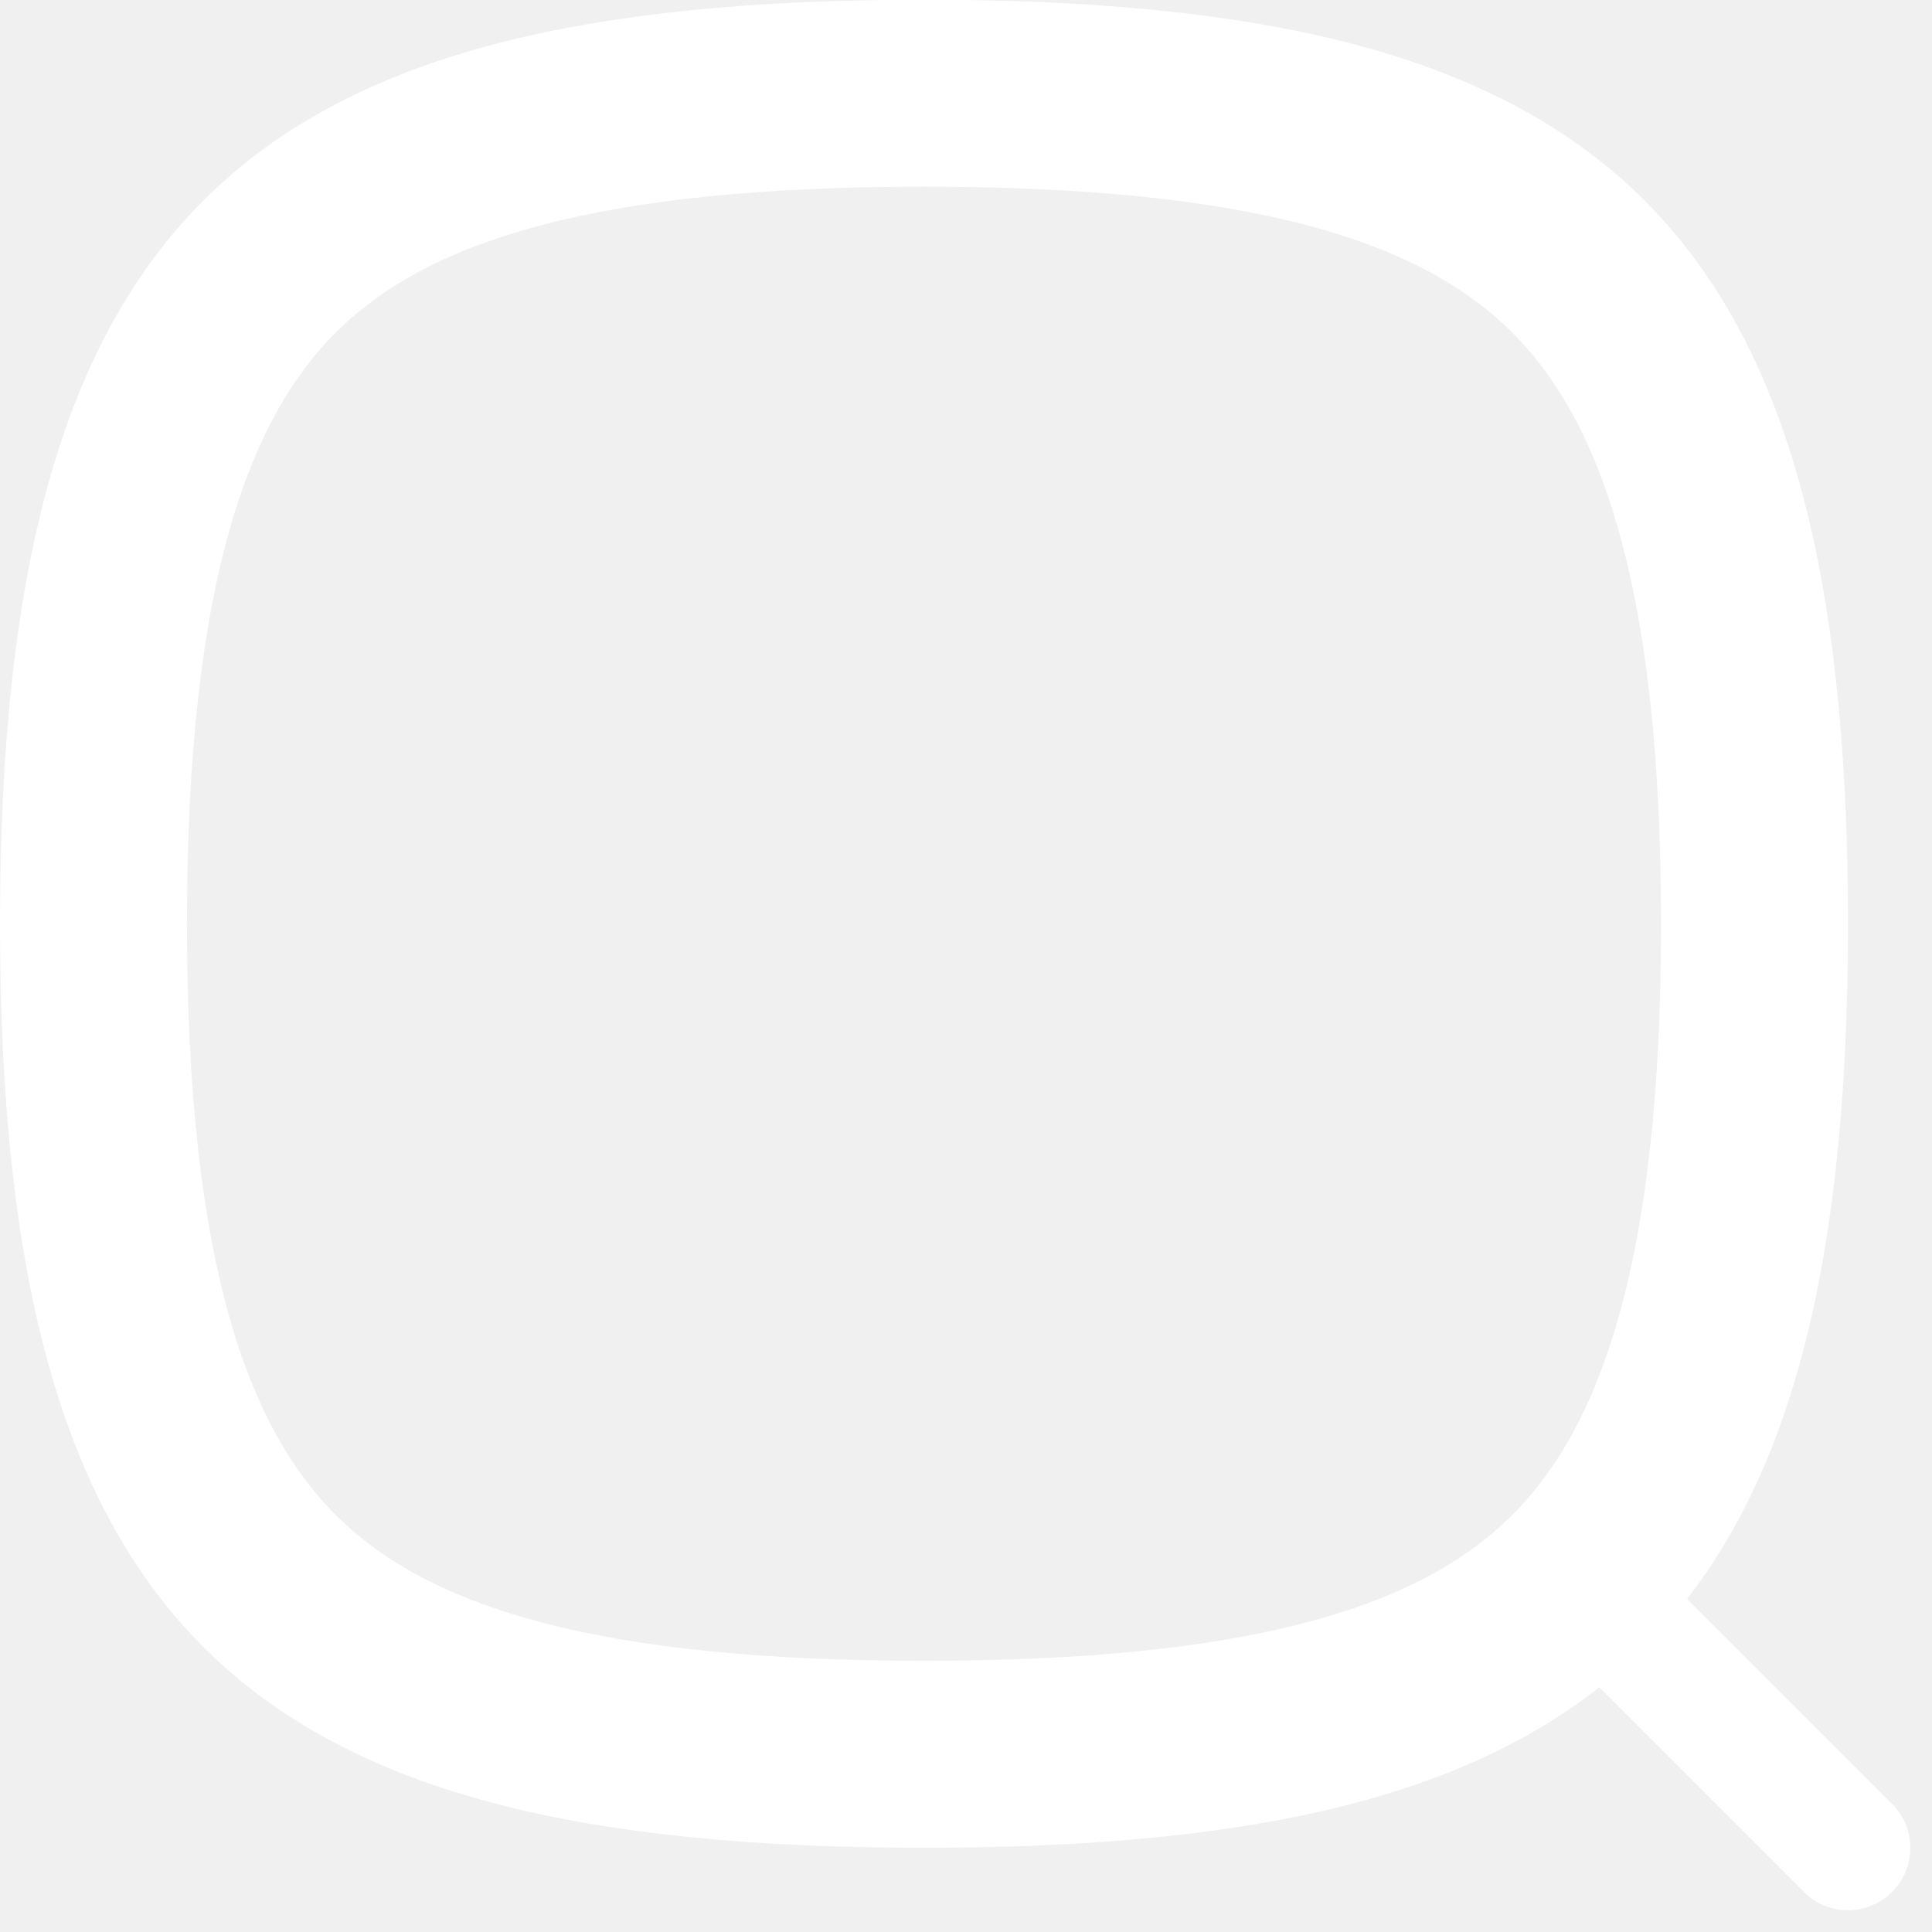
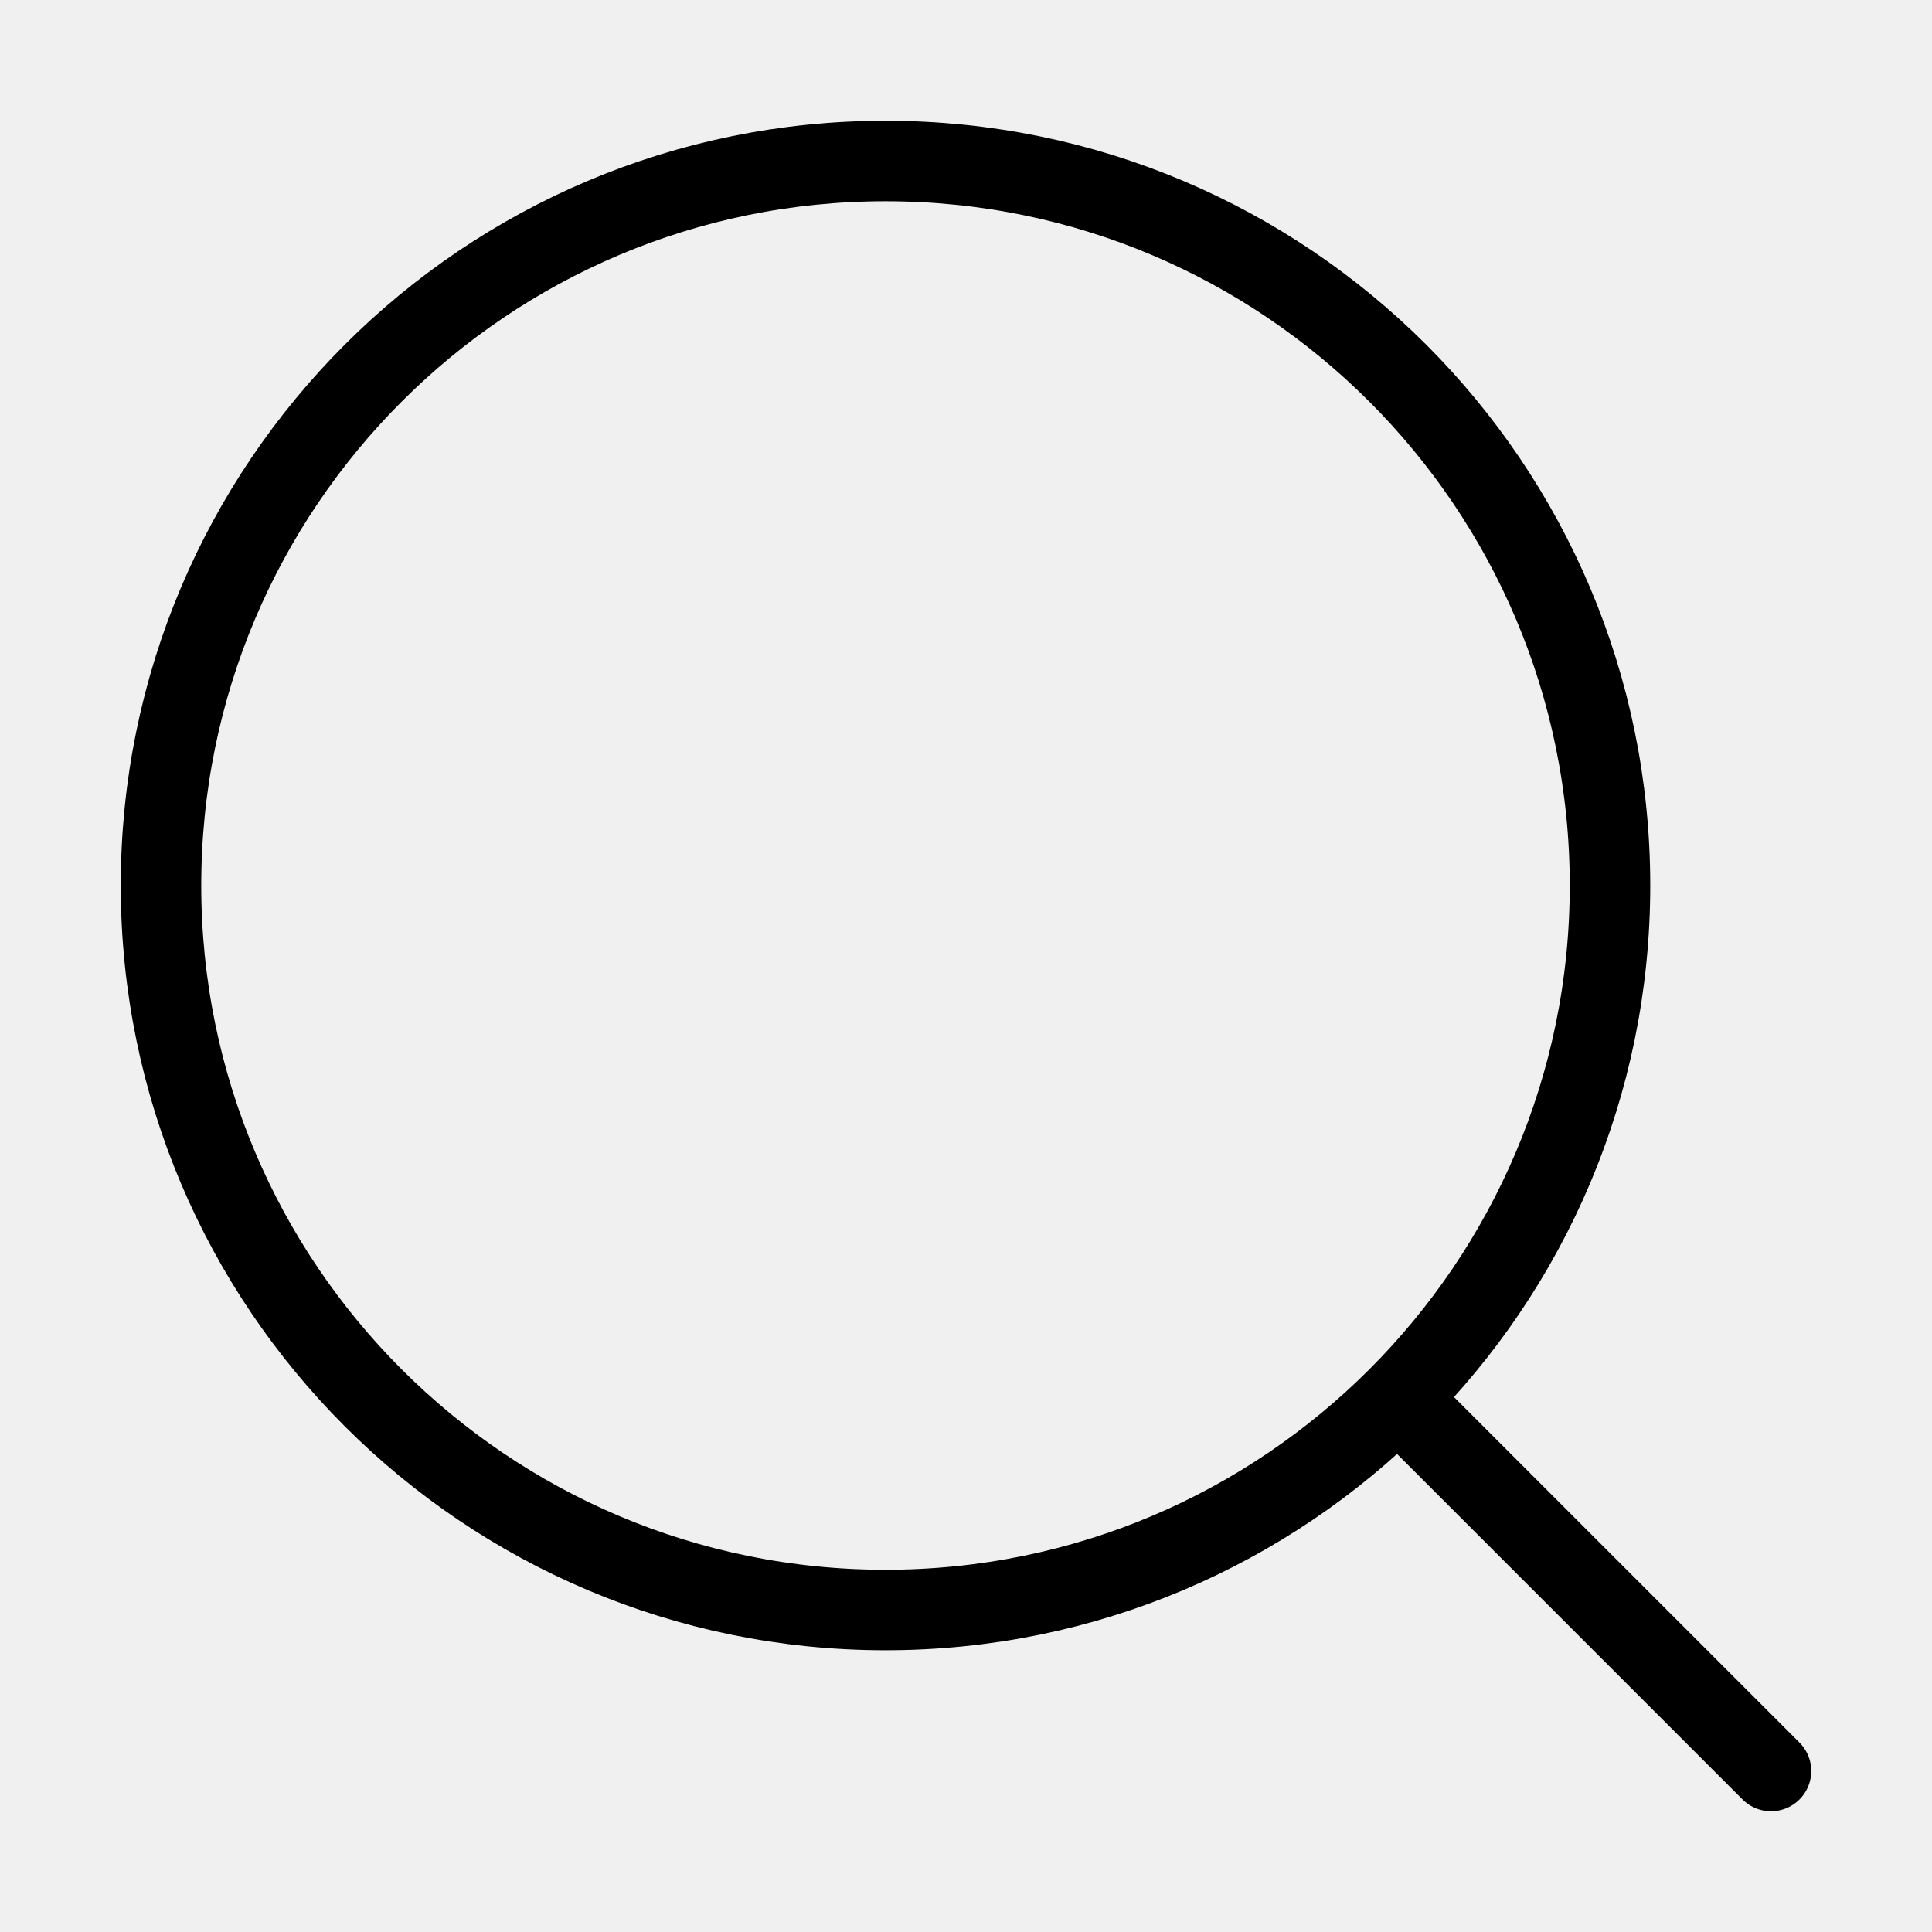
- <svg xmlns="http://www.w3.org/2000/svg" width="31" height="31" viewBox="0 0 31 31" fill="none">
-   <path d="M1.5 14.822C1.5 20.454 2.511 23.62 4.411 25.452C6.323 27.296 9.504 28.148 14.826 28.148C20.149 28.148 23.329 27.296 25.241 25.452C27.141 23.62 28.152 20.454 28.152 14.822C28.152 9.191 27.141 6.024 25.241 4.193C23.329 2.349 20.149 1.496 14.826 1.496C9.504 1.496 6.323 2.349 4.411 4.193C2.511 6.024 1.5 9.191 1.5 14.822Z" stroke="white" stroke-width="3" stroke-linecap="round" stroke-linejoin="round" />
-   <path d="M29.652 29.651L26.282 26.281" stroke="white" stroke-width="2" stroke-linecap="round" stroke-linejoin="round" />
+ <svg xmlns="http://www.w3.org/2000/svg" width="24" height="24" viewBox="0 0 24 24" fill="none">
+   <path d="M17.5 17.5L22 22" stroke="black" stroke-linecap="round" stroke-linejoin="round" />
+   <path d="M20 11C20 6.029 15.971 2 11 2C6.029 2 2 6.029 2 11C2 15.971 6.029 20 11 20C15.971 20 20 15.971 20 11Z" stroke="black" stroke-linejoin="round" />
</svg>
